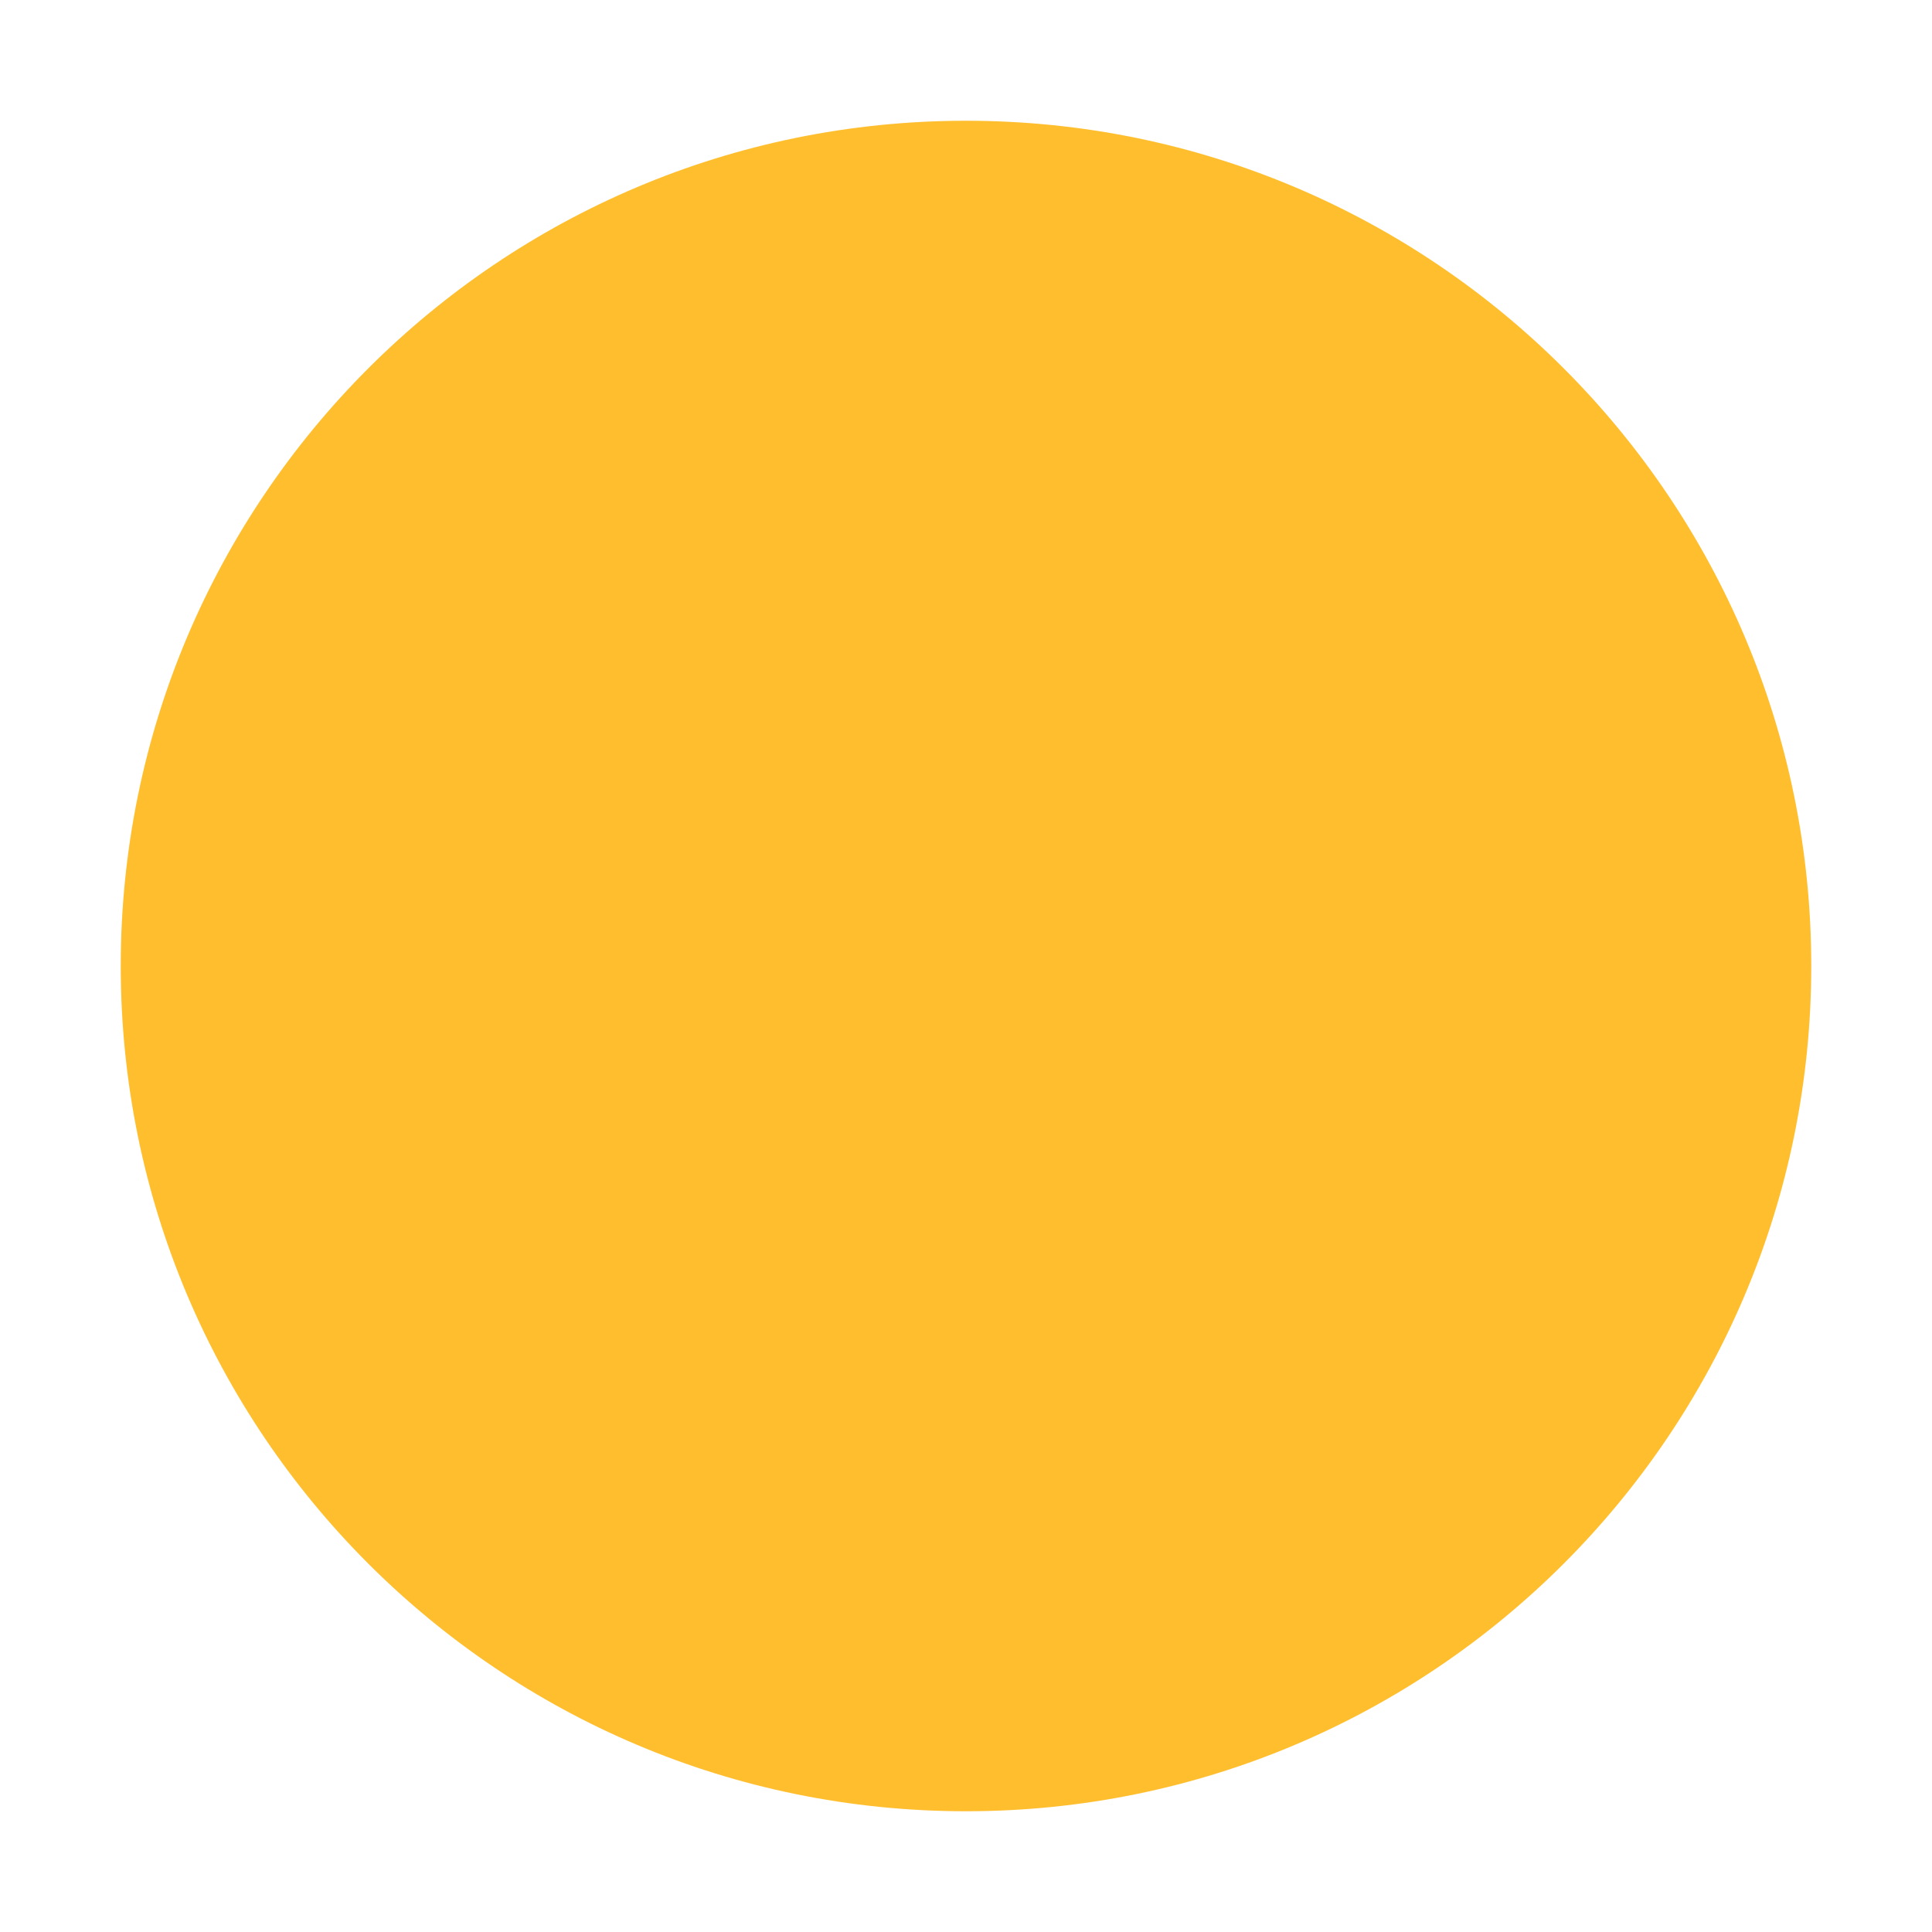
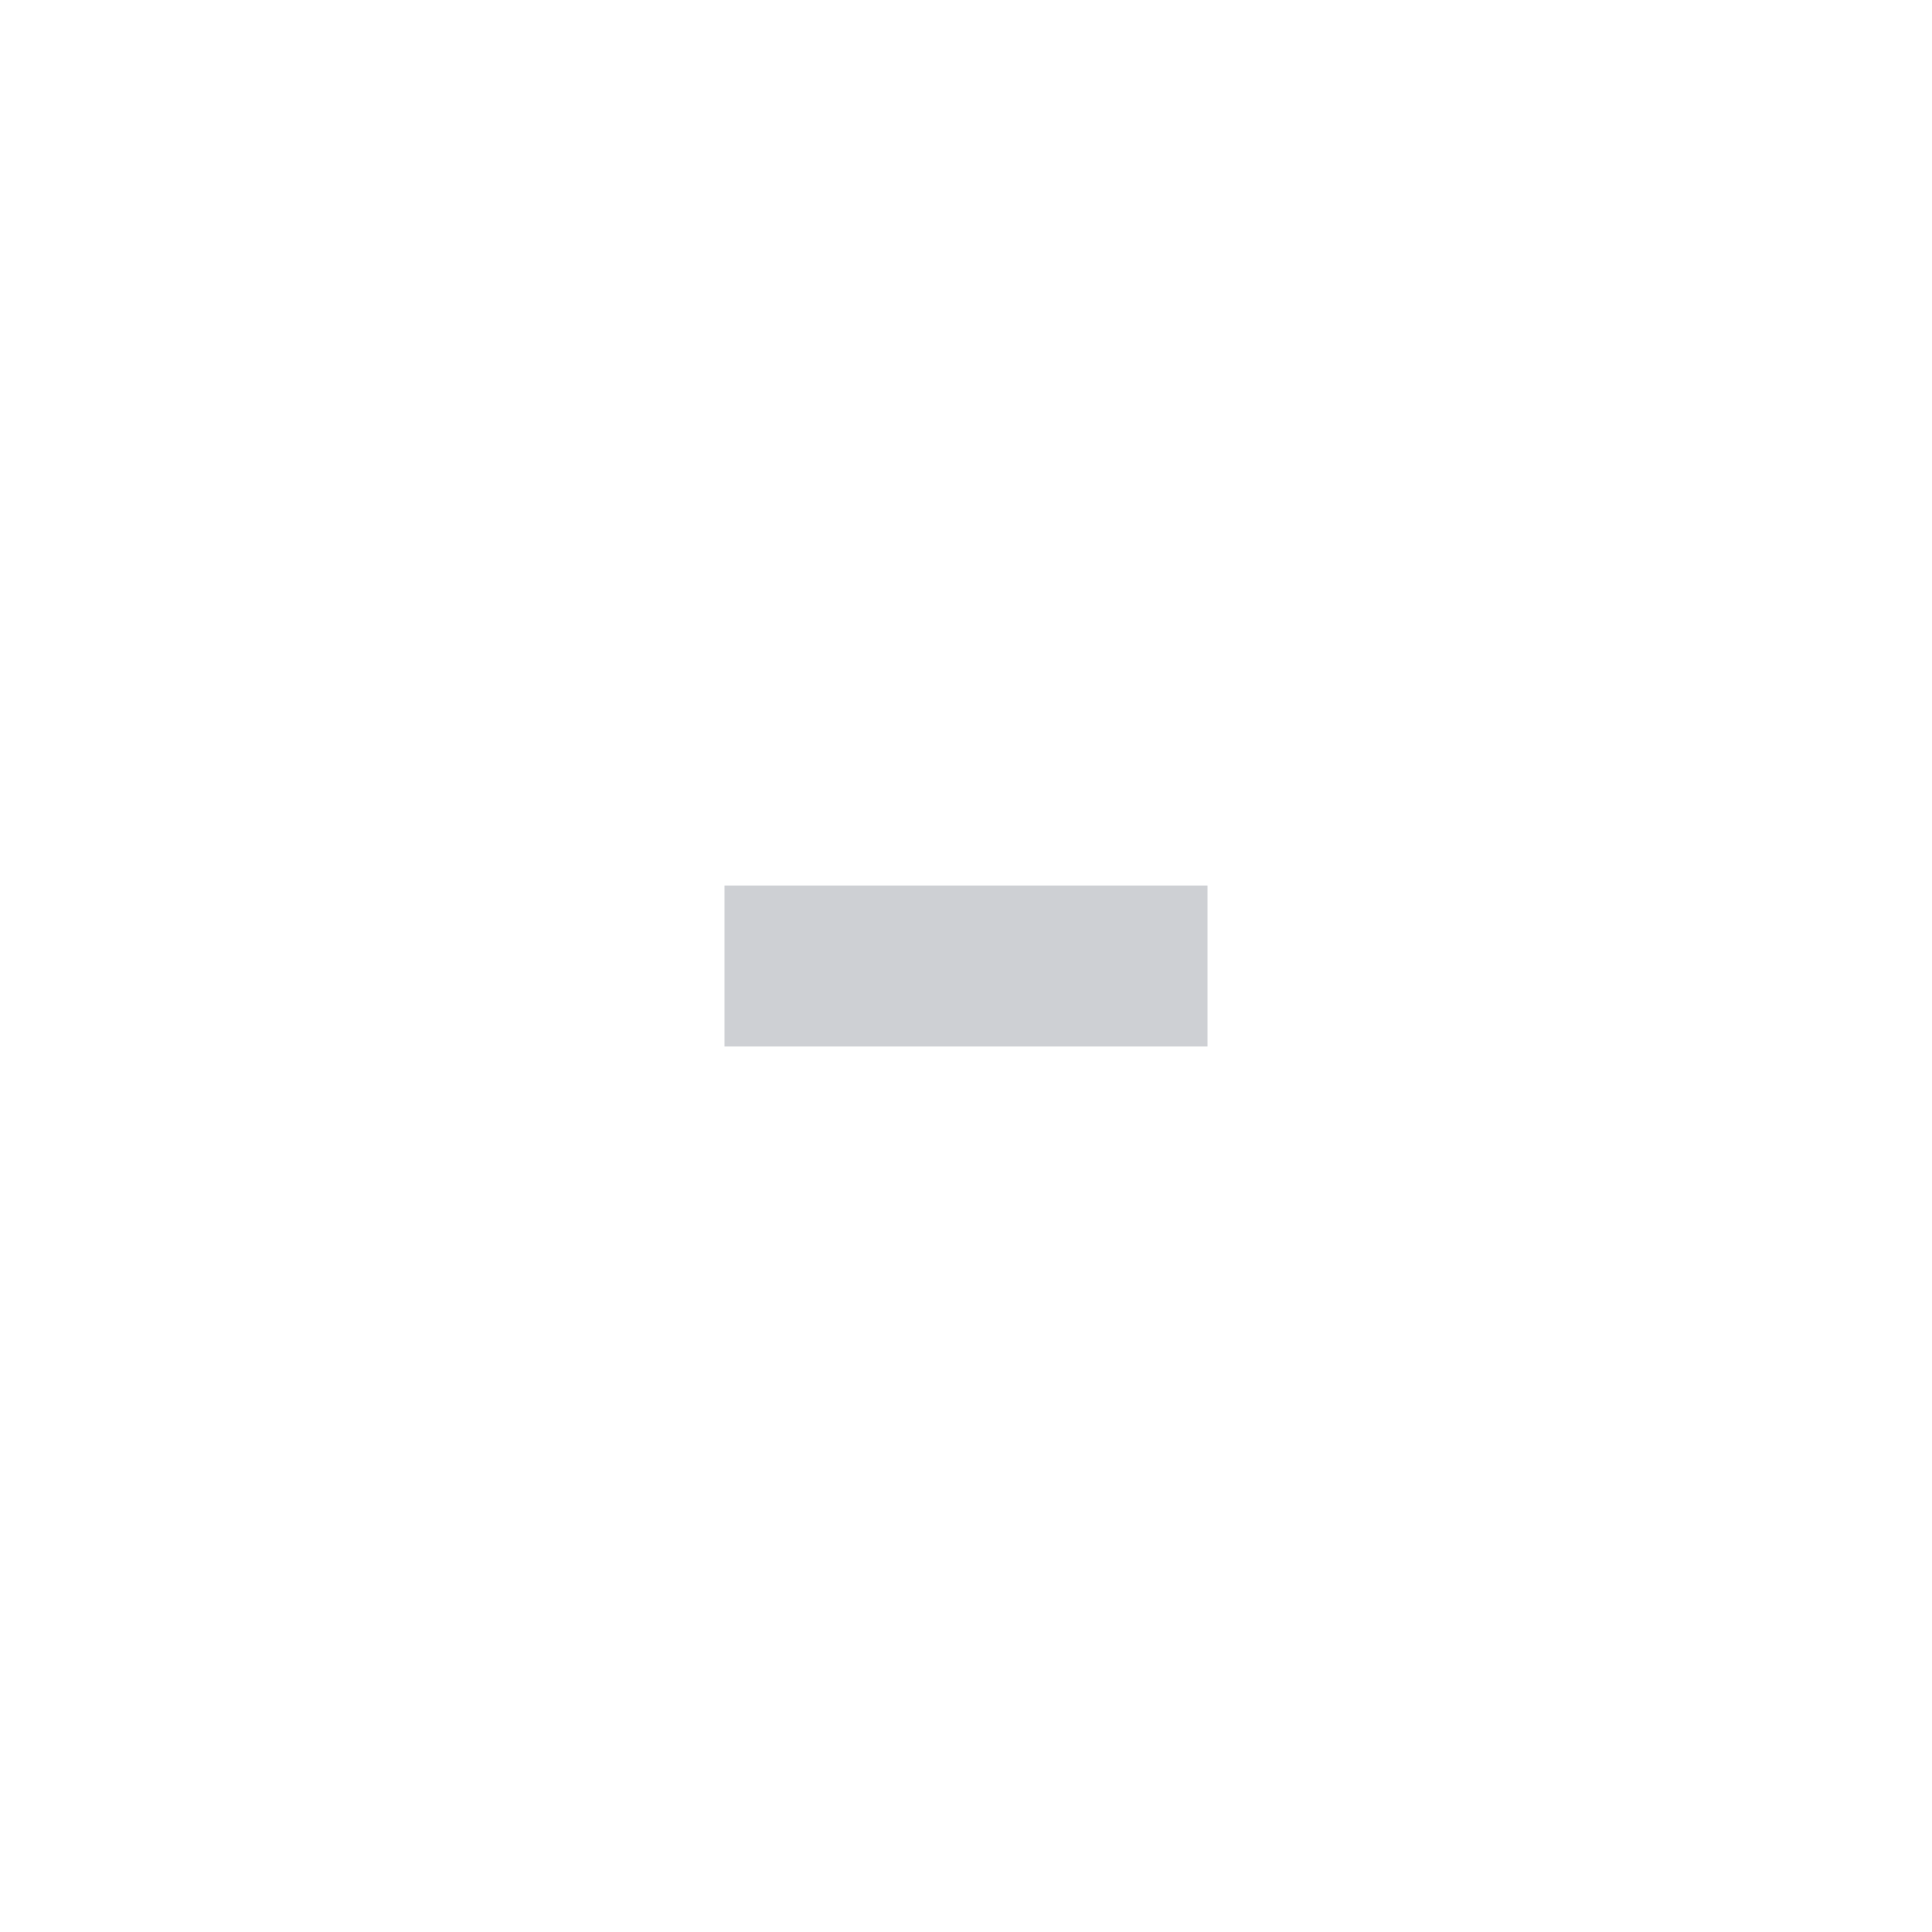
- <svg xmlns="http://www.w3.org/2000/svg" width="16" height="16" id="svg2" version="1.1">
-   <defs id="defs4" />
-   <g id="layer1" transform="translate(-671.1429,-648.5765)">
-     <g transform="matrix(0.1265625,0,0,-0.1265625,672.0709,663.0964)" id="g4090">
-       <g transform="scale(0.1,0.1)" id="g4092">
-         <g transform="matrix(10,0,0,10,-4.003492,0.1181699)" id="g4285">
-           <g transform="scale(0.1,0.1)" id="g4287">
-             <g transform="matrix(10,0,0,10,4.138891,2.017549)" id="g4413">
-               <g transform="scale(0.1,0.1)" id="g4415">
-                 <path id="path4417" style="fill:#FFBE2E;fill-opacity:1;fill-rule:evenodd;stroke:none" d="m 558.636,-40.071 c 305.463,0 553.089,247.626 553.089,553.089 0,305.457 -247.627,553.084 -553.089,553.084 -305.461,0 -553.089,-247.627 -553.089,-553.084 0,-305.463 247.627,-553.089 553.089,-553.089" />
-                 <path id="path4419" style="fill:#FFBE2E;fill-opacity:1;fill-rule:evenodd;stroke:none" d="m 558.639,-0.565 c 283.642,0 513.578,229.937 513.578,513.583 0,283.641 -229.936,513.578 -513.578,513.578 -283.641,0 -513.583,-229.937 -513.583,-513.578 0,-283.646 229.942,-513.583 513.583,-513.583" />
-               </g>
-             </g>
-           </g>
+ <svg xmlns="http://www.w3.org/2000/svg" width="24" height="24" id="svg4306" version="1.1" style="enable-background:new">
+   <defs id="defs4308">
+     <linearGradient id="linearGradient3770">
+       <stop style="stop-color:#000000;stop-opacity:0.628;" offset="0" id="stop3772" />
+       <stop style="stop-color:#000000;stop-opacity:0.498;" offset="1" id="stop3774" />
+     </linearGradient>
+     <linearGradient id="linearGradient4882">
+       <stop style="stop-color:#ffffff;stop-opacity:1;" offset="0" id="stop4884" />
+       <stop style="stop-color:#ffffff;stop-opacity:0;" offset="1" id="stop4886" />
+     </linearGradient>
+     <linearGradient id="linearGradient3784-6">
+       <stop style="stop-color:#ffffff;stop-opacity:0.216;" offset="0" id="stop3786-4" />
+       <stop style="stop-color:#ffffff;stop-opacity:0;" offset="1" id="stop3788-6" />
+     </linearGradient>
+     <linearGradient id="linearGradient4892">
+       <stop id="stop4894" offset="0" style="stop-color:#2f3a42;stop-opacity:1;" />
+       <stop id="stop4896" offset="1" style="stop-color:#1d242a;stop-opacity:1;" />
+     </linearGradient>
+     <linearGradient id="linearGradient4882-4">
+       <stop id="stop4884-9" offset="0" style="stop-color:#728495;stop-opacity:1;" />
+       <stop id="stop4886-9" offset="1" style="stop-color:#617c95;stop-opacity:0;" />
+     </linearGradient>
+   </defs>
+   <g id="layer1" transform="translate(0,-1028.362)">
+     <g style="display:inline;opacity:0.7" id="titlebutton-min-dark" transform="translate(-583,1218)">
+       <g id="g7138-6-5" style="display:inline;opacity:1" transform="translate(-781,-432.6378)">
+         <g transform="translate(-58,0)" style="display:inline;opacity:1" id="g4490-3-75-4-7">
+           <g id="g4092-0-7-0-4-9" style="display:inline" transform="translate(58,0)" />
        </g>
+         <path d="m 1373,254 0,2 6,0 0,-2 z" id="rect9057-4-3-8-5" style="color:#000000;font-style:normal;font-variant:normal;font-weight:normal;font-stretch:normal;font-size:medium;line-height:normal;font-family:Sans;-inkscape-font-specification:Sans;text-indent:0;text-align:start;text-decoration:none;text-decoration-line:none;letter-spacing:normal;word-spacing:normal;text-transform:none;direction:ltr;block-progression:tb;writing-mode:lr-tb;baseline-shift:baseline;text-anchor:start;display:inline;overflow:visible;visibility:visible;opacity:1;fill:#b9bcc2;fill-opacity:1;stroke:none;stroke-width:2;marker:none;enable-background:accumulate" />
      </g>
+       <rect y="-185.638" x="587" height="16" width="16" id="rect17883-32-6-9" style="display:inline;opacity:1;fill:none;fill-opacity:1;stroke:none;stroke-width:1;stroke-linecap:butt;stroke-linejoin:miter;stroke-miterlimit:4;stroke-dasharray:none;stroke-dashoffset:0;stroke-opacity:0" />
    </g>
  </g>
</svg>
